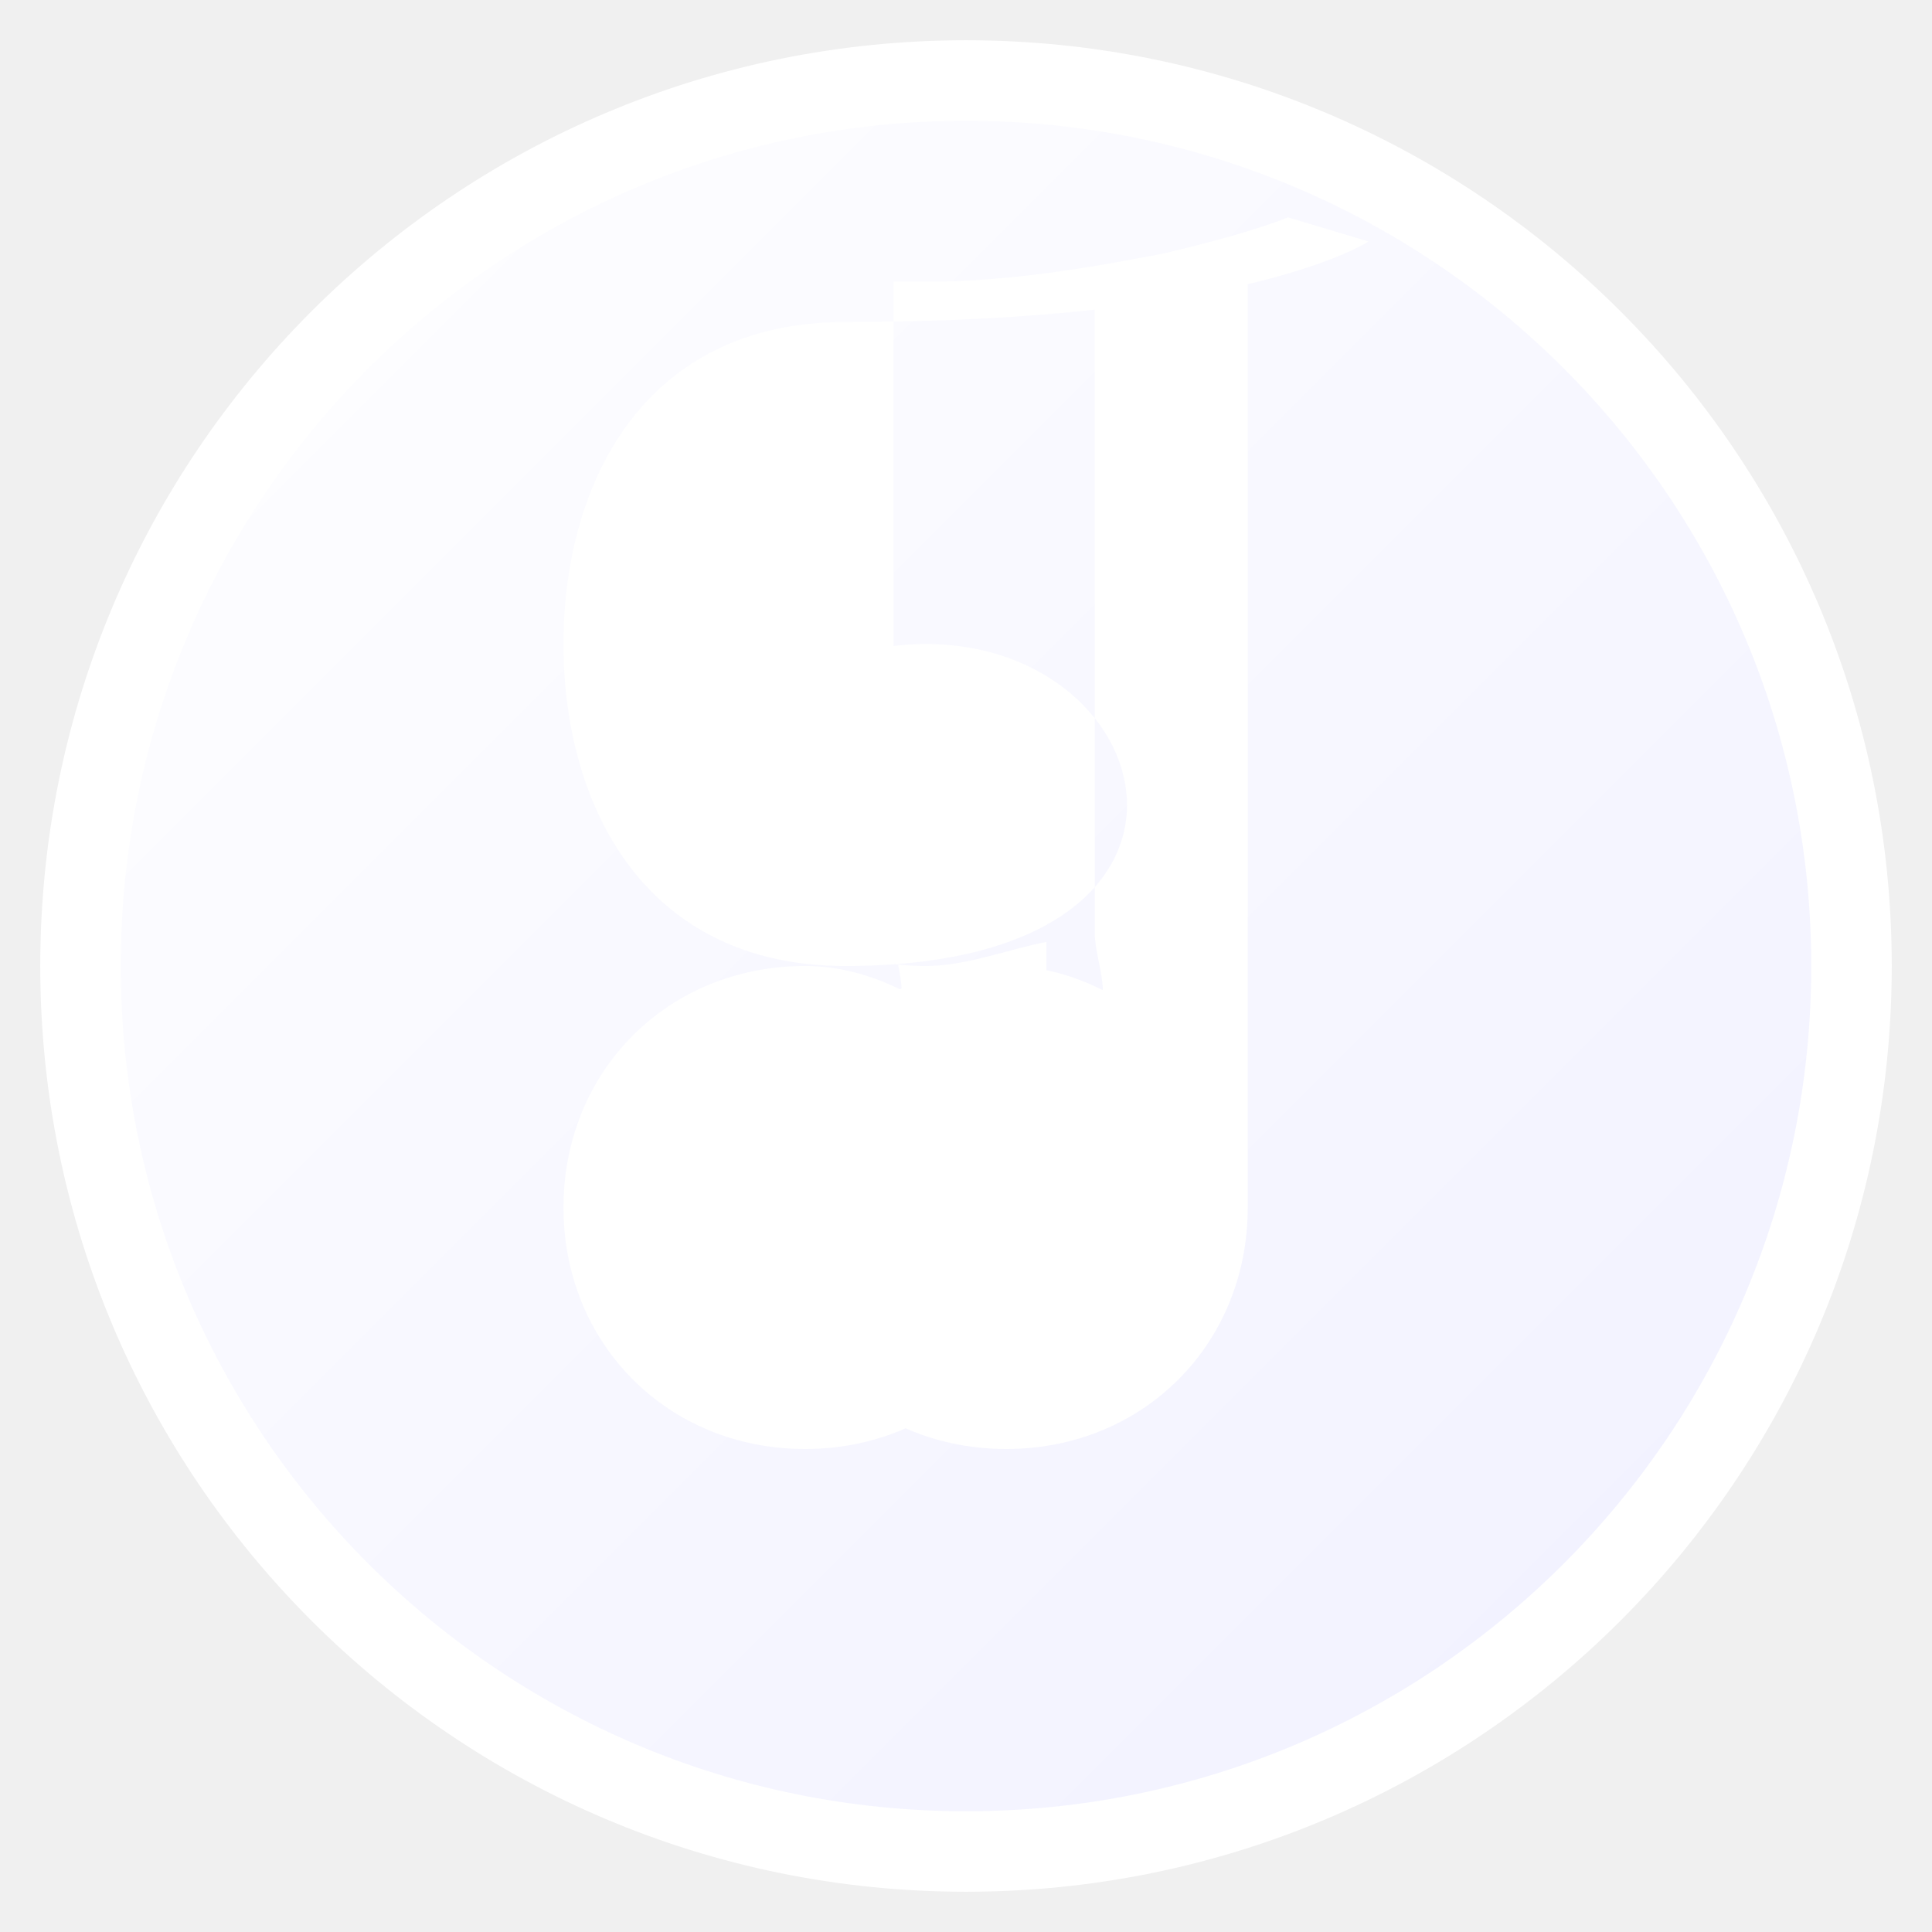
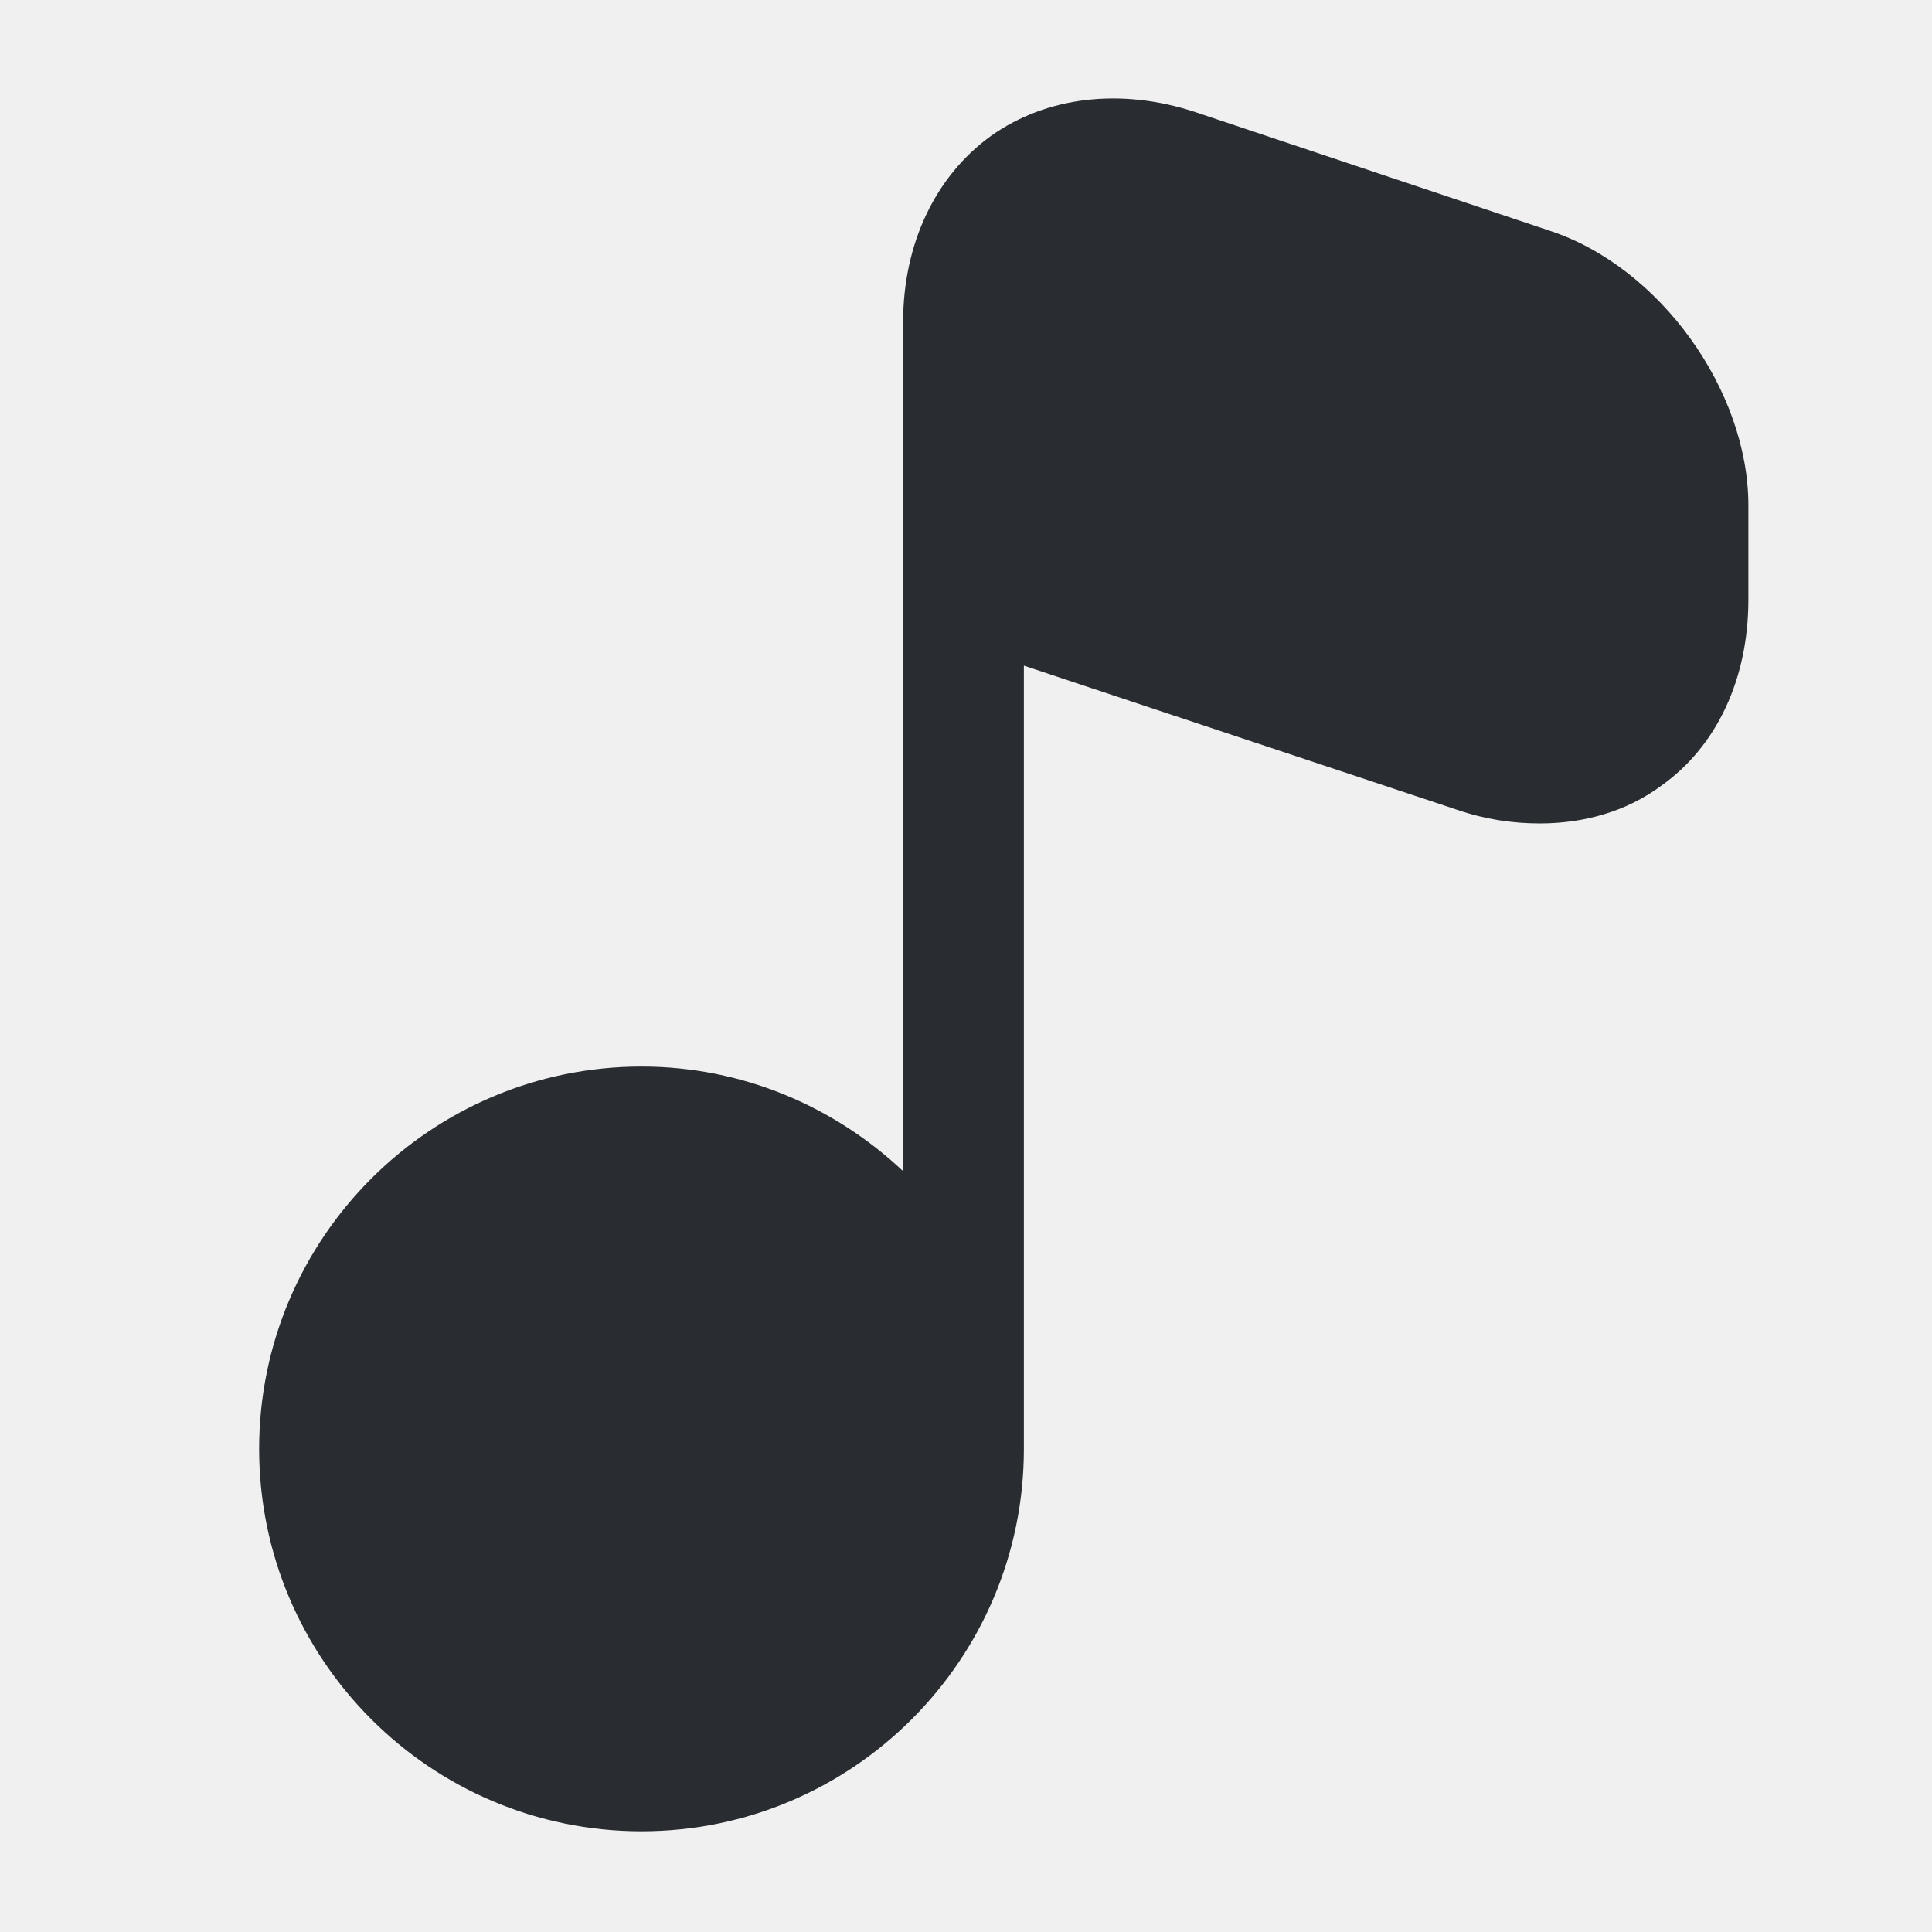
- <svg xmlns="http://www.w3.org/2000/svg" viewBox="0 0 24 24" width="24" height="24">
-   <defs>
-     <linearGradient id="music-gradient" x1="0%" y1="0%" x2="100%" y2="100%">
-       <stop offset="0%" stop-color="#ffffff" />
-       <stop offset="100%" stop-color="#f0f0ff" />
-     </linearGradient>
-   </defs>
-   <circle cx="12" cy="12" r="11" fill="url(#music-gradient)" stroke="#ffffff" stroke-width="1" />
-   <path d="M17,3c0,0-1.5,1-6.5,1C8,4,7,6,7,8s1,4,3.5,4S14,11,14,10s-1-2-2.5-2S9,9,9,10s1,2,2.5,2c0.5,0,1-0.2,1.5-0.3V15 c0,1.7-1.3,3-3,3s-3-1.3-3-3s1.3-3,3-3c0.4,0,0.8,0.1,1.2,0.3c0-0.2-0.1-0.5-0.1-0.7V3.5C11.1,3.5,11.4,3.5,11.5,3.5 c1.1,0,2.2-0.2,3.2-0.4l0.8-0.2V15c0,1.7-1.3,3-3,3s-3-1.3-3-3s1.3-3,3-3c0.4,0,0.8,0.1,1.2,0.3c0-0.2-0.1-0.5-0.1-0.7V3.3l0.2,0 C14.7,3.1,15.5,2.9,16,2.7L17,3z" fill="#FFFFFF" />
+ <svg xmlns="http://www.w3.org/2000/svg" width="800px" height="800px" viewBox="0 0 24 24" fill="none">
+   <path d="M21.719 6.279V7.449C21.719 8.429 21.329 9.269 20.639 9.759C20.209 10.079 19.679 10.229 19.129 10.229C18.789 10.229 18.449 10.179 18.099 10.059L12.719 8.269V17.999C12.719 20.619 10.589 22.749 7.969 22.749C5.349 22.749 3.219 20.619 3.219 17.999C3.219 15.379 5.349 13.249 7.969 13.249C9.229 13.249 10.369 13.749 11.219 14.549V3.999C11.219 3.029 11.619 2.189 12.309 1.689C12.999 1.199 13.919 1.089 14.839 1.389L19.259 2.869C20.619 3.319 21.719 4.849 21.719 6.279Z" fill="#292D32" />
</svg>
